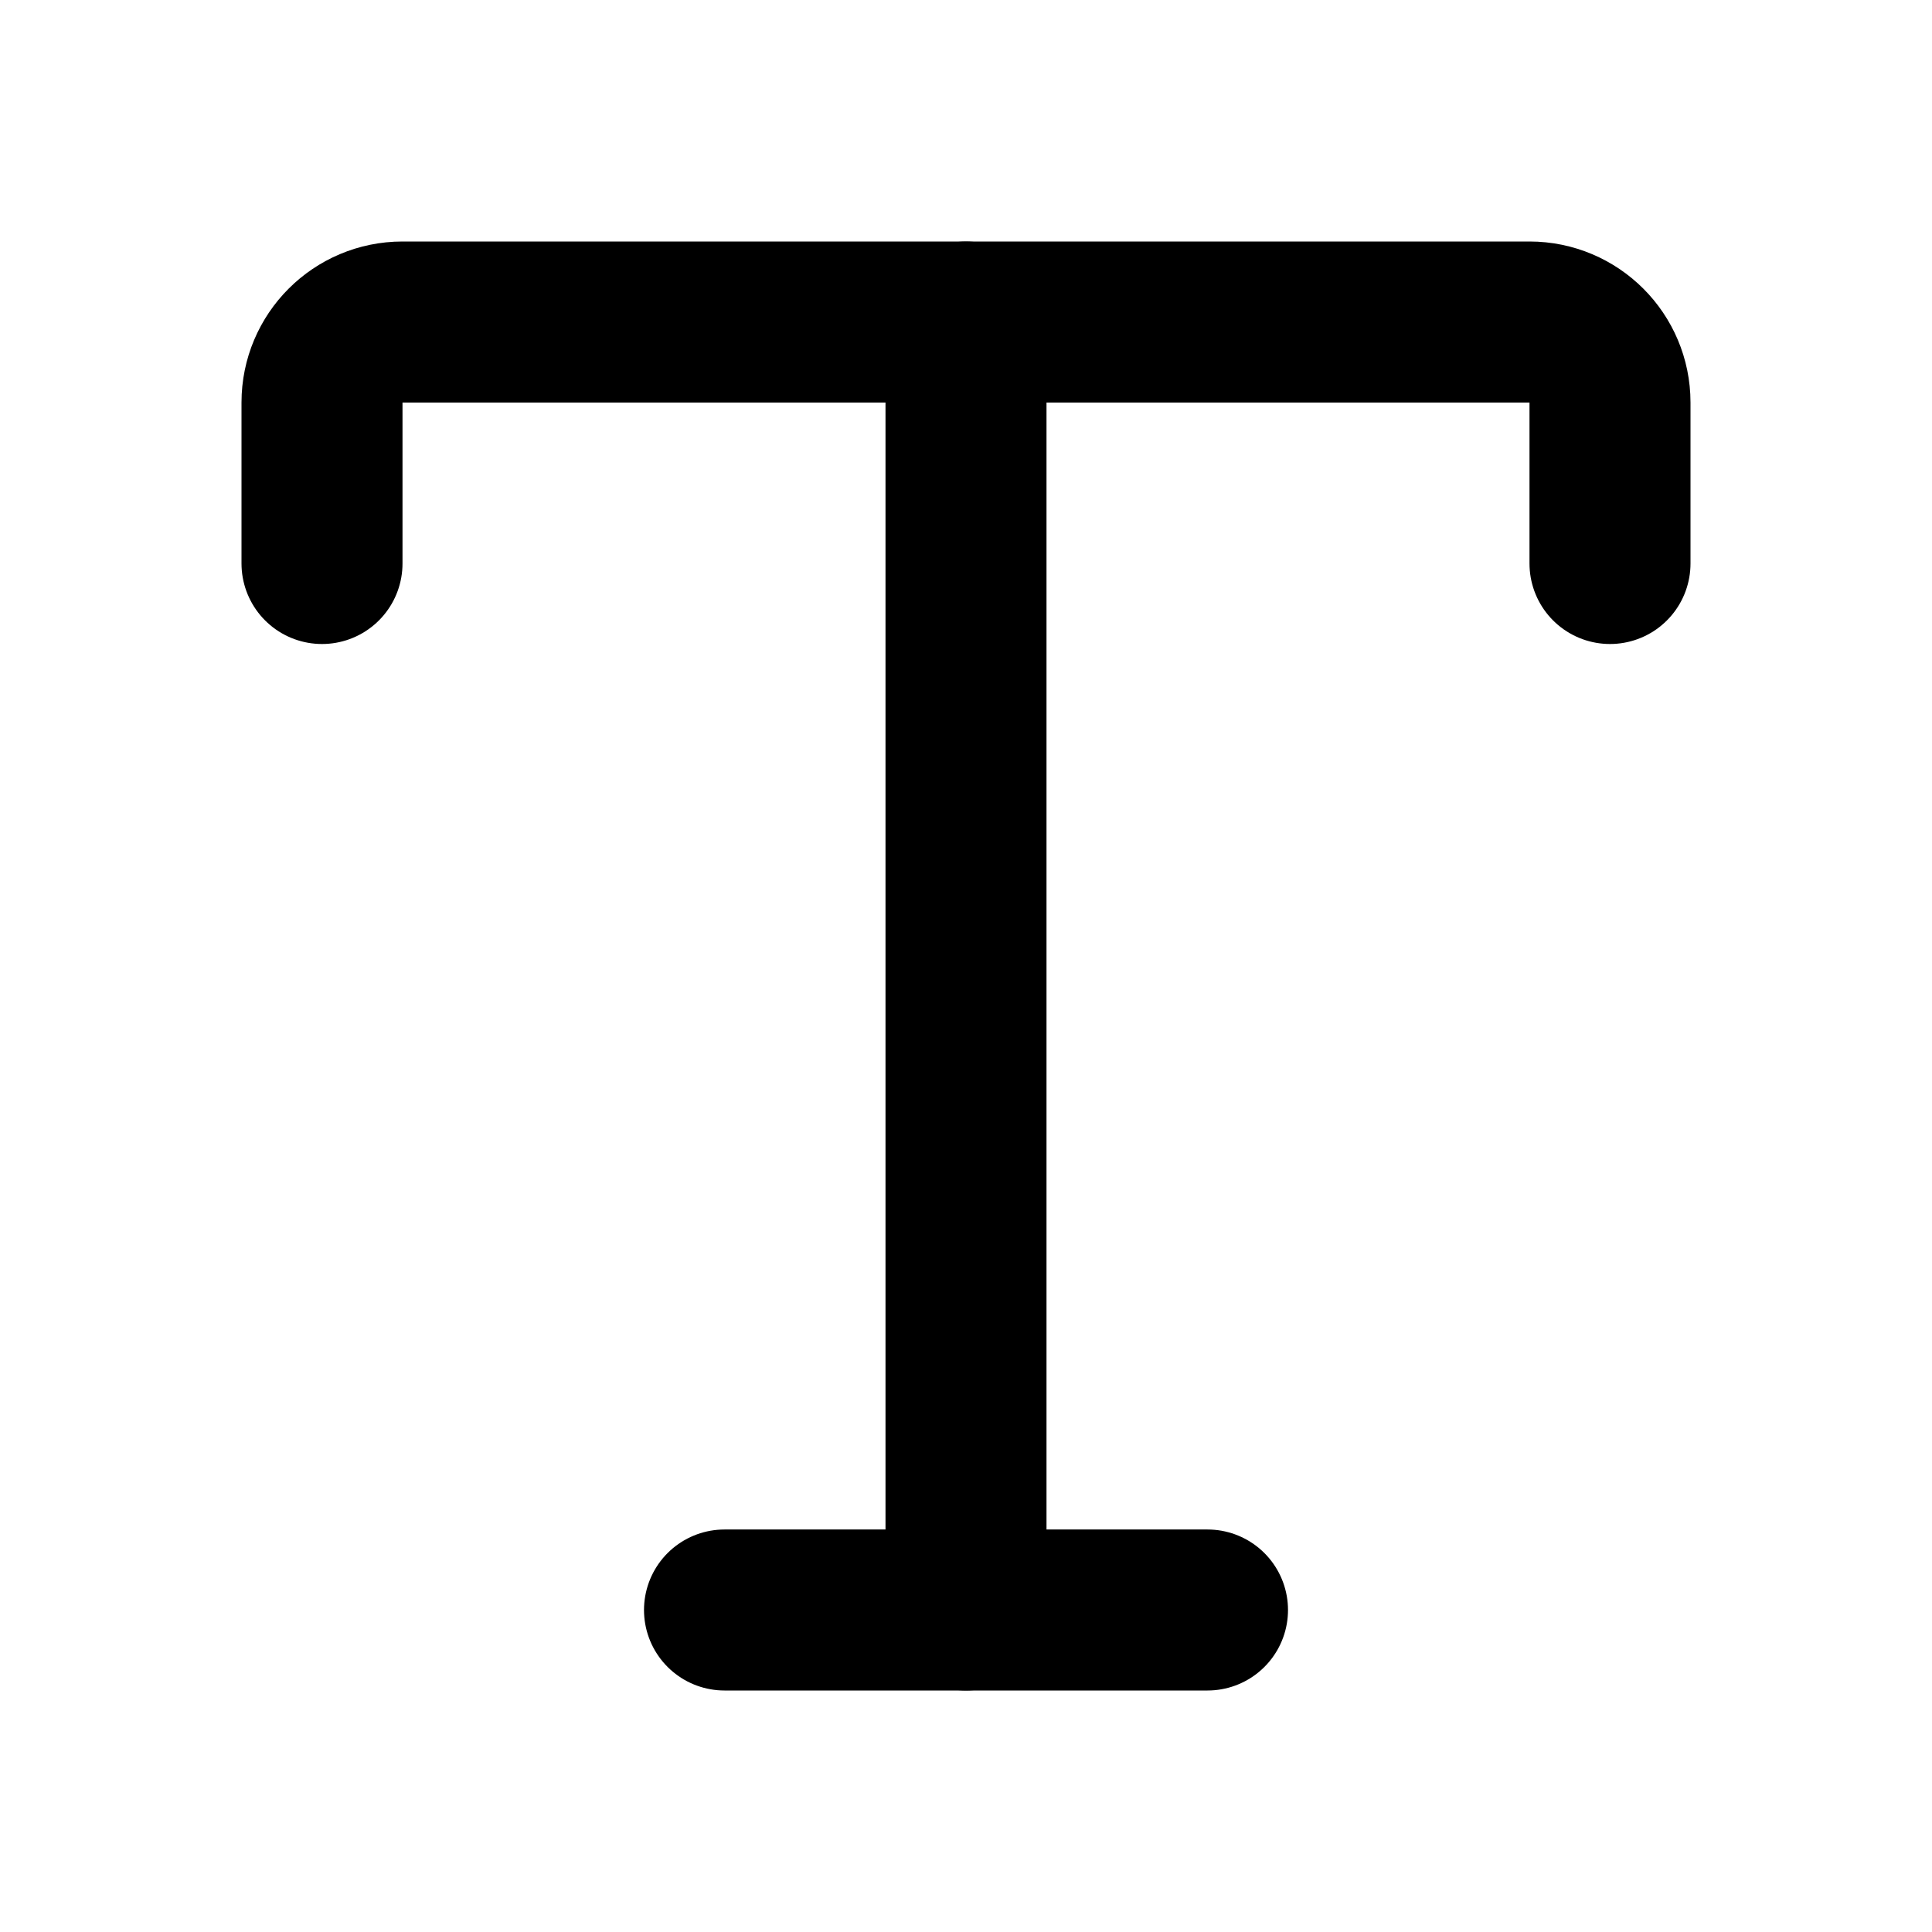
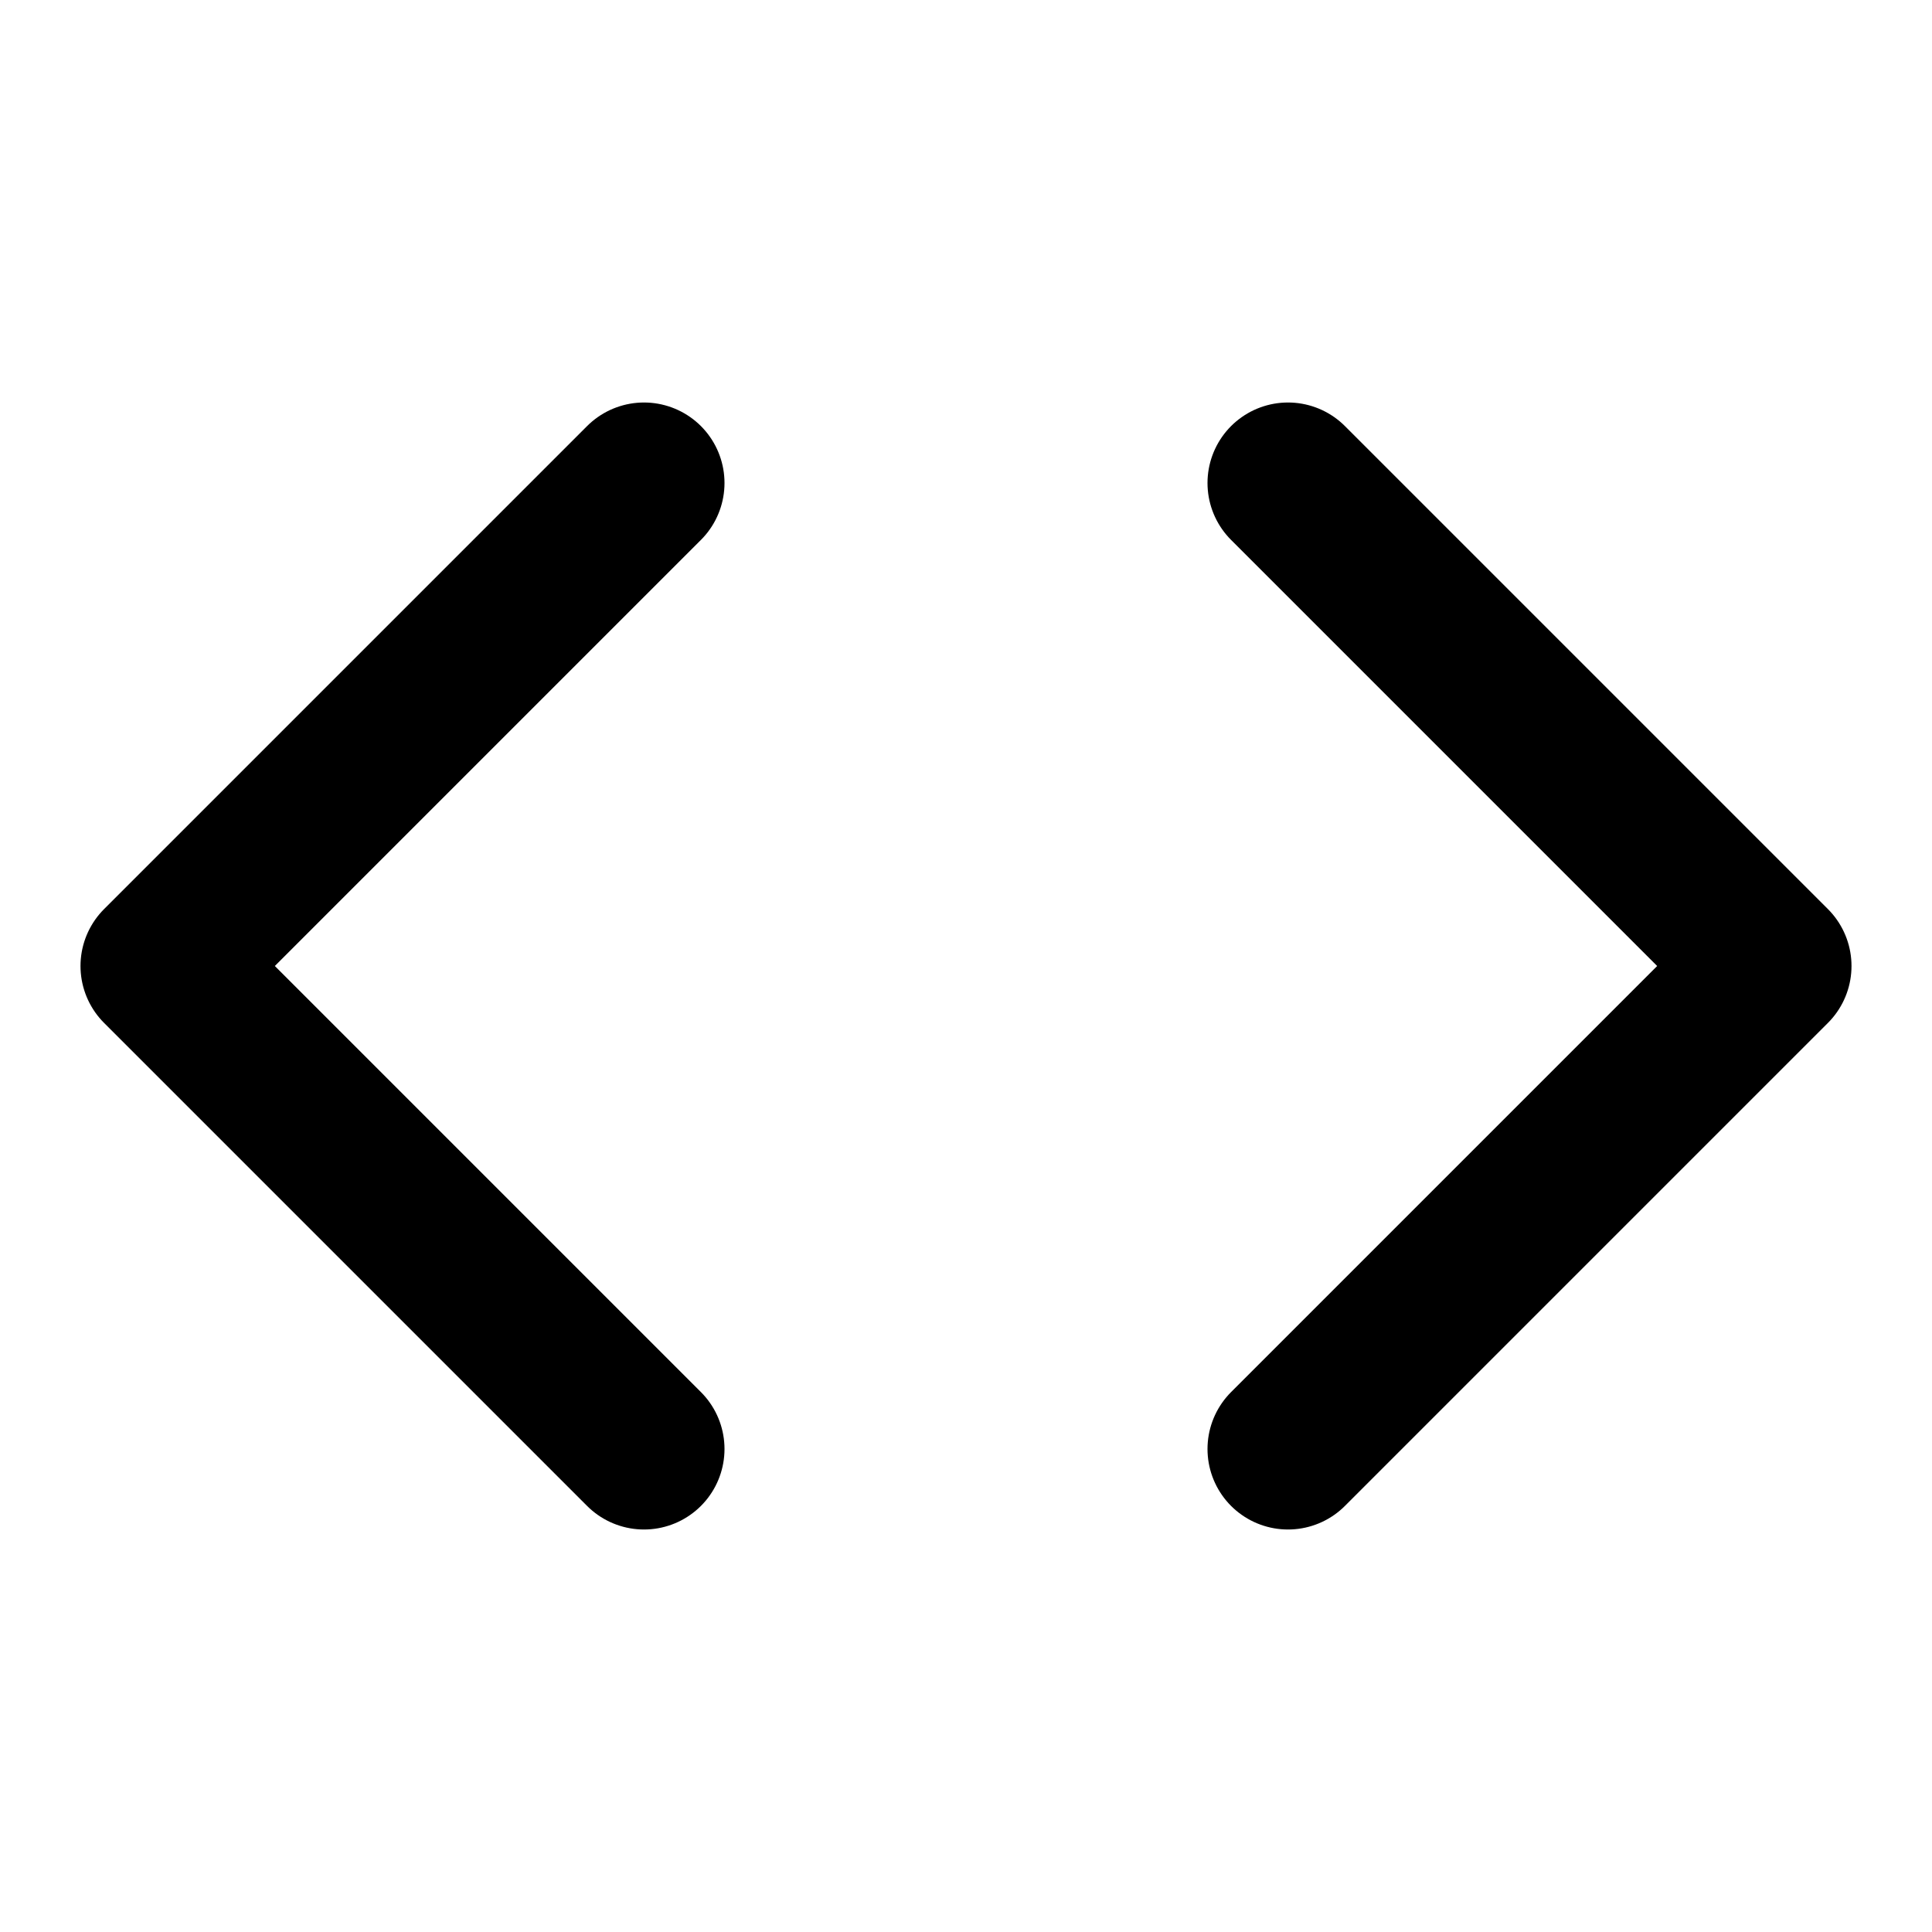
<svg xmlns="http://www.w3.org/2000/svg" width="24" height="24" viewBox="0 0 24 24" fill="none" stroke="currentColor" stroke-width="2" stroke-linecap="round" stroke-linejoin="round">
-   <path d="M12 4v16" />
-   <path d="M4 7V5a1 1 0 0 1 1-1h14a1 1 0 0 1 1 1v2" />
-   <path d="M9 20h6" />
+   <polyline points="16 18 22 12 16 6" />
+   <polyline points="8 6 2 12 8 18" />
</svg>
